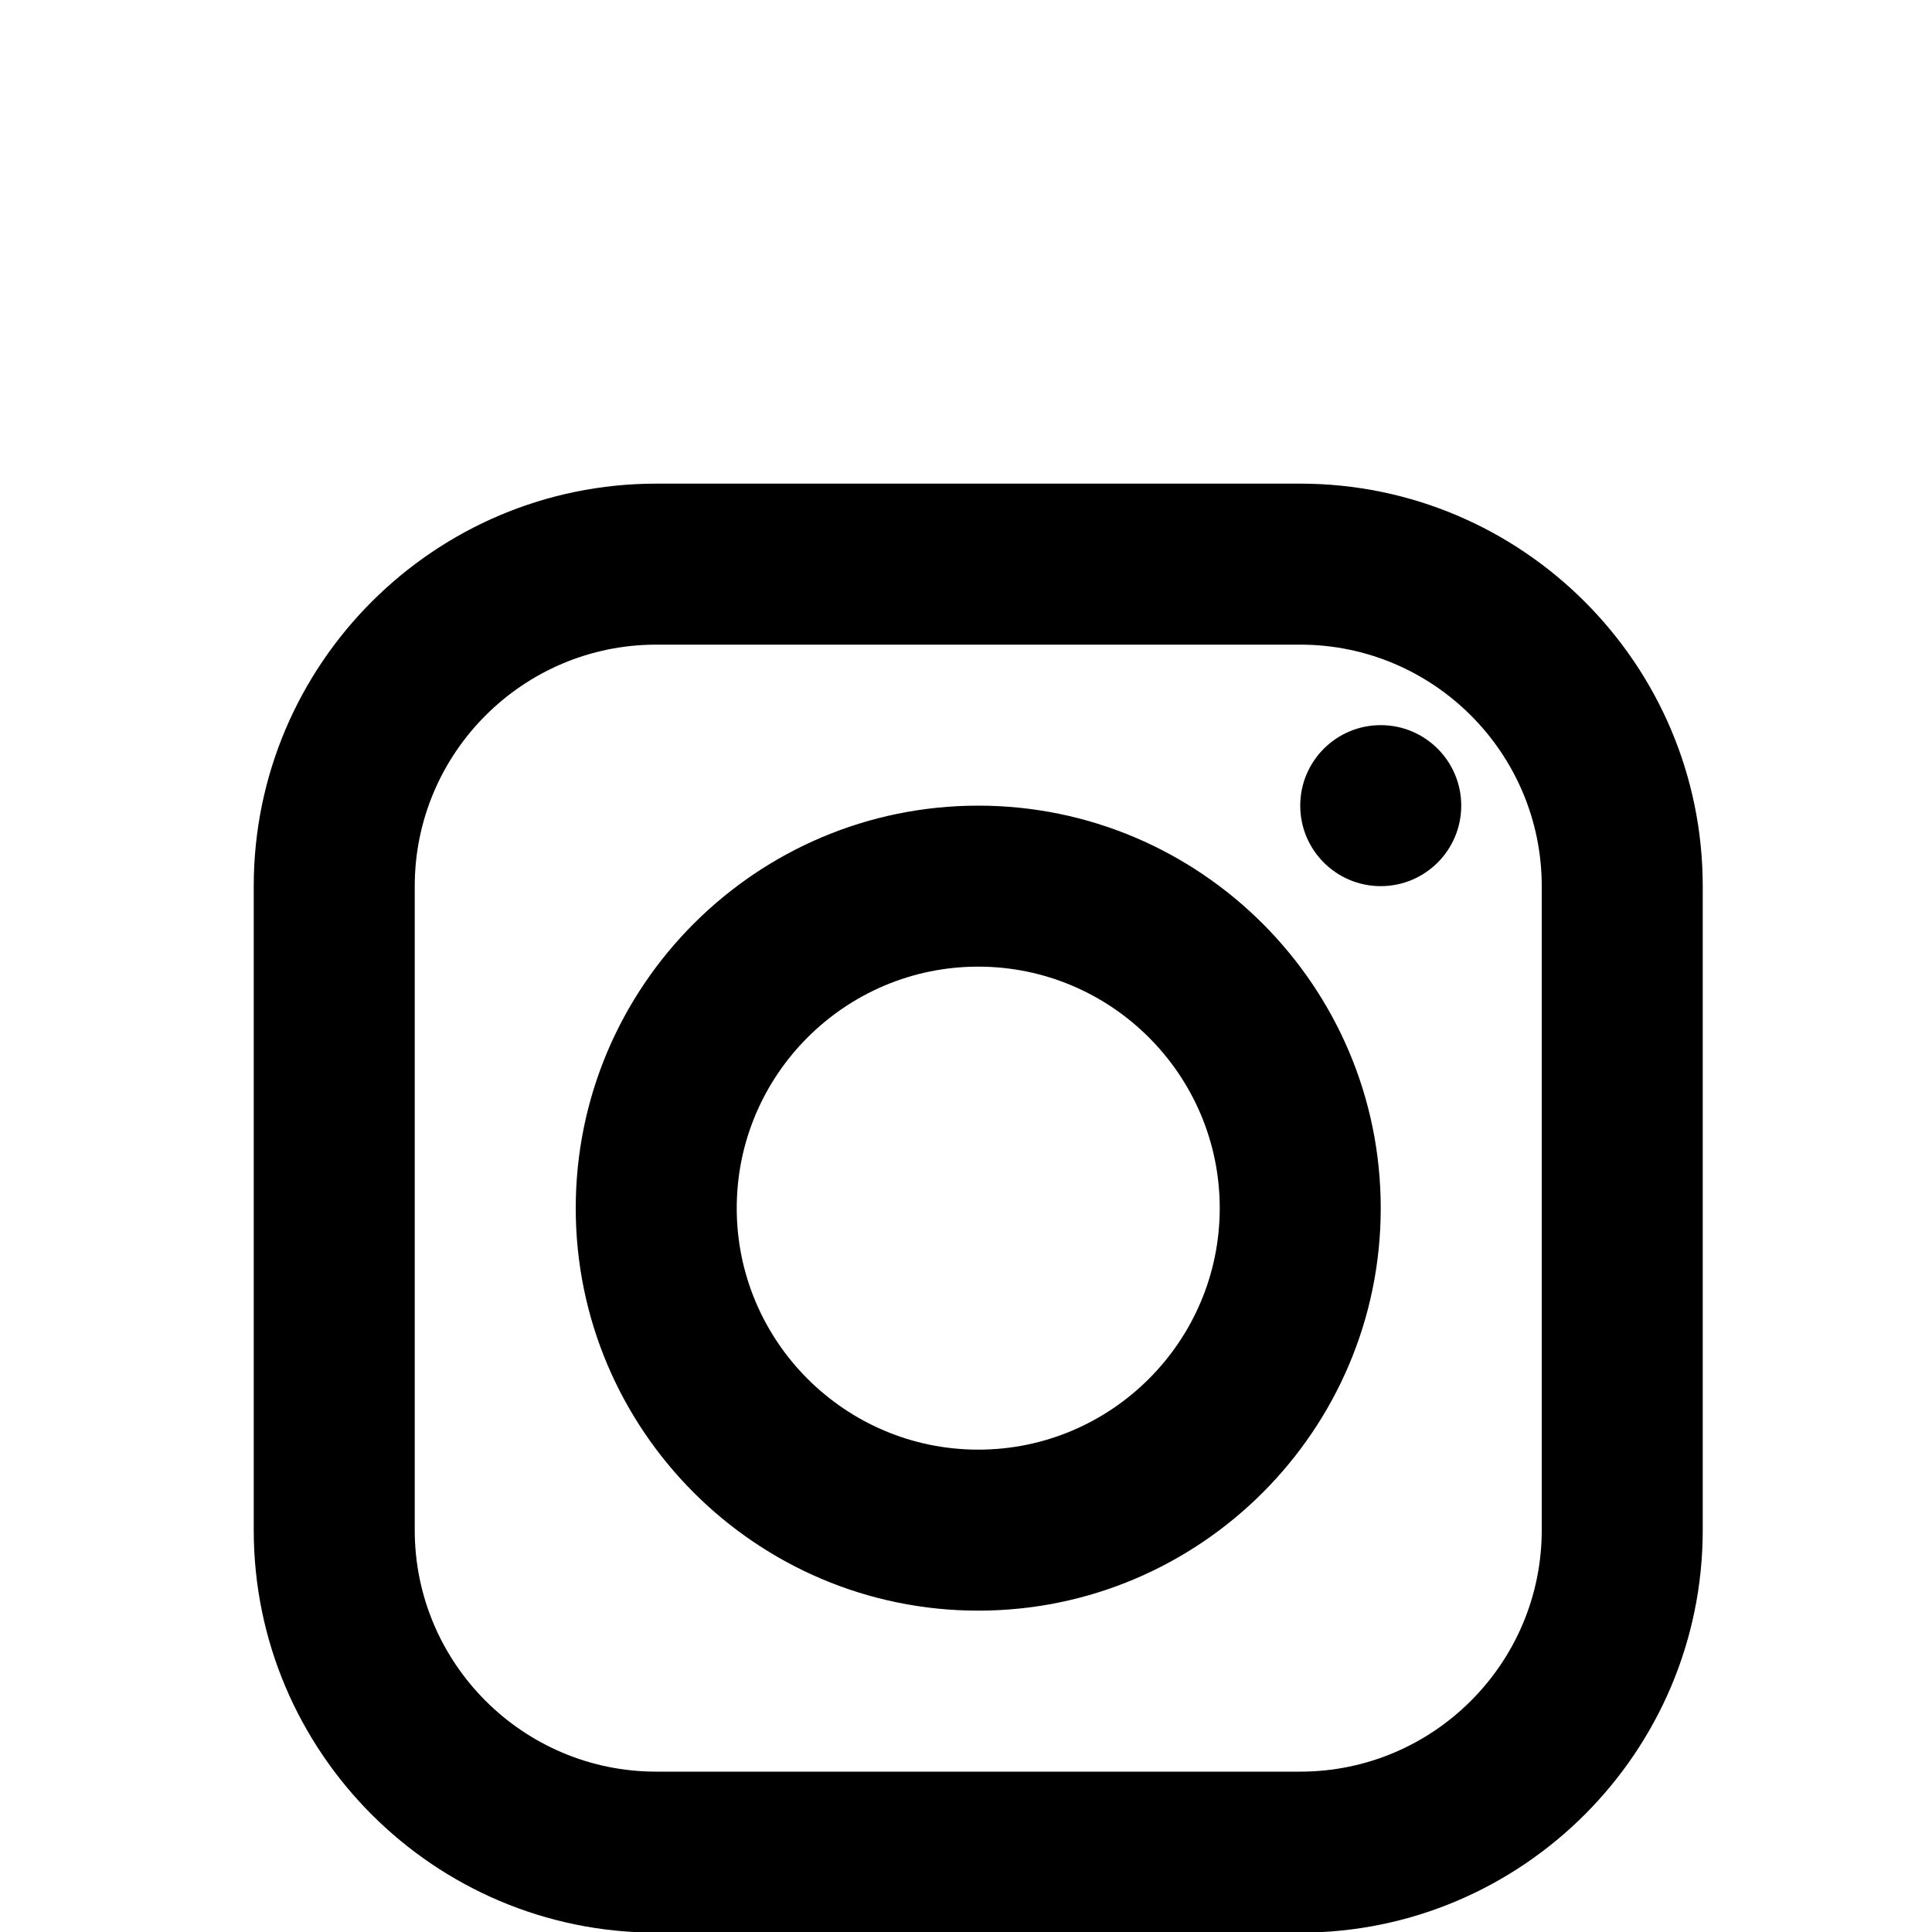
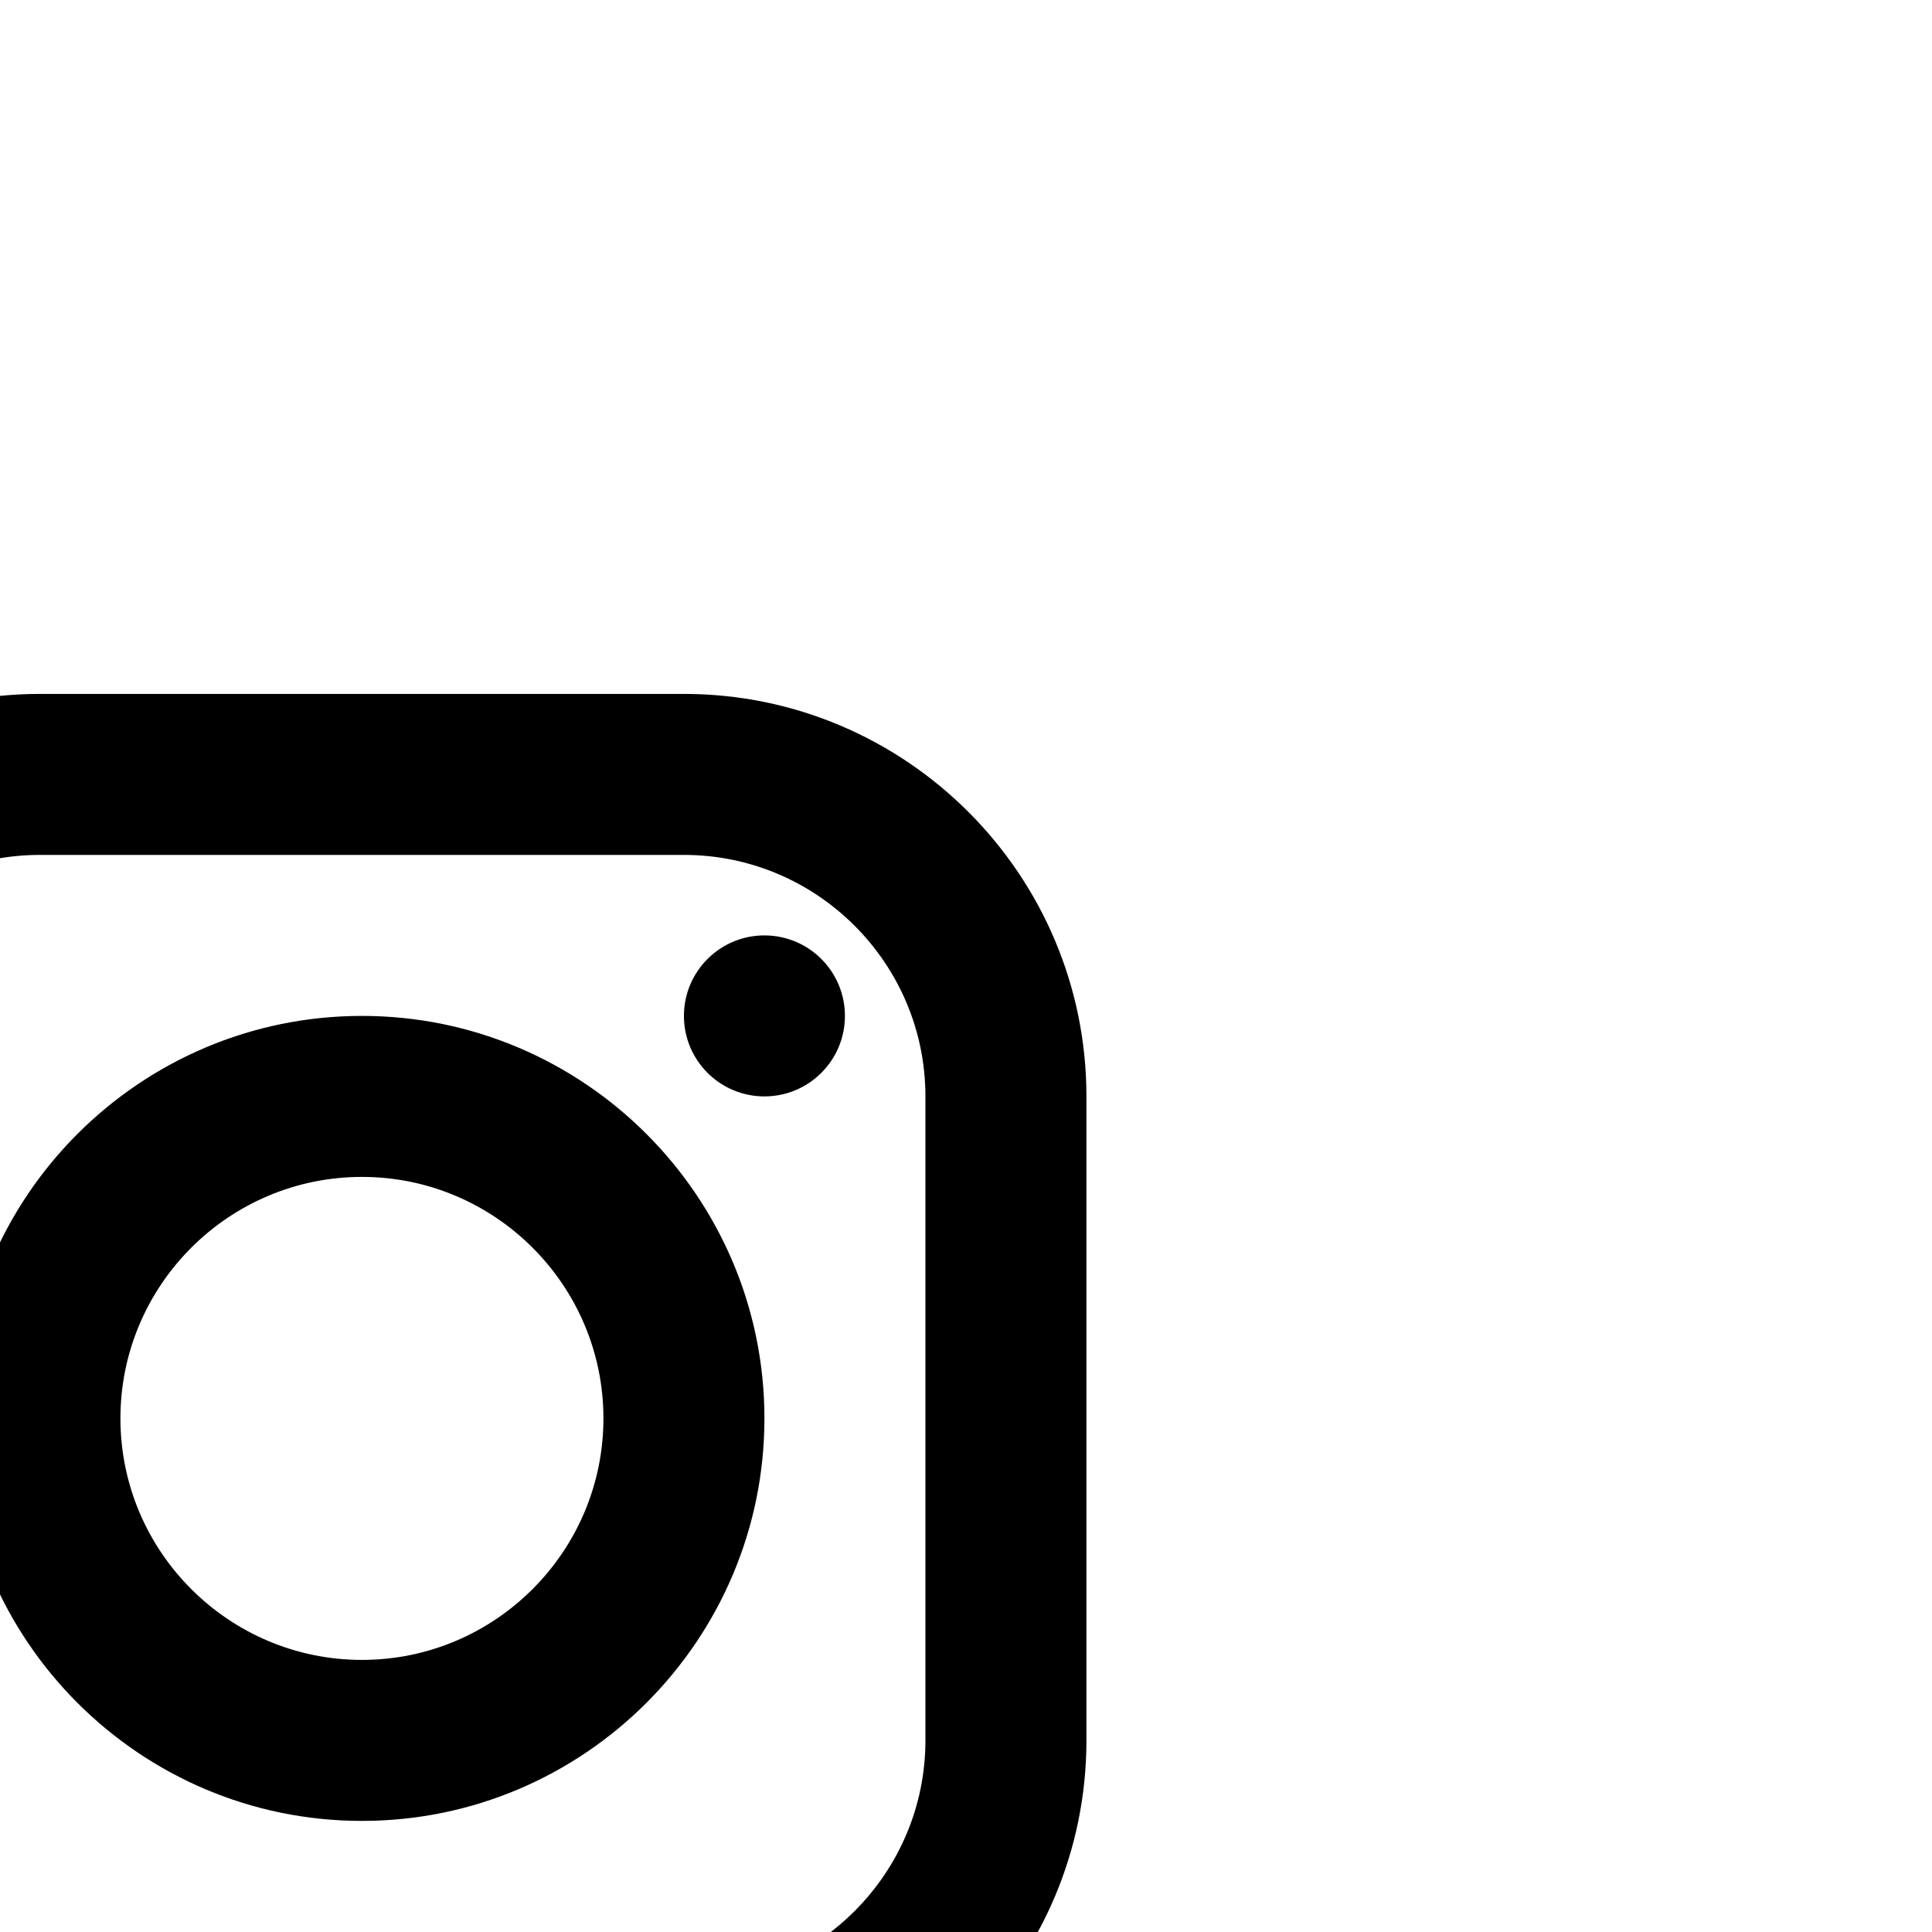
<svg xmlns="http://www.w3.org/2000/svg" fill="#000000" viewBox="0 0 24 24" width="48px" height="48px" version="1.1" id="svg89">
  <defs id="defs93" />
-   <path d="m 8.152,6.008 c -2.757,0 -5,2.243 -5,5 v 8 c 0,2.757 2.243,5 5,5 h 8 c 2.757,0 5,-2.243 5,-5 v -8 c 0,-2.757 -2.243,-5 -5,-5 z m 0,2 h 8 c 1.654,0 3,1.346 3,3 v 8 c 0,1.654 -1.346,3 -3,3 H 8.152 c -1.654,0 -3,-1.346 -3,-3 v -8 c 0,-1.654 1.346,-3 3,-3 z m 9,1 a 1,1 0 0 0 -1,1 1,1 0 0 0 1,1 1,1 0 0 0 1,-1 1,1 0 0 0 -1,-1 z m -5,1 c -2.757,0 -5,2.243 -5,5 0,2.757 2.243,5 5,5 2.757,0 5,-2.243 5,-5 0,-2.757 -2.243,-5 -5,-5 z m 0,2 c 1.654,0 3,1.346 3,3 0,1.654 -1.346,3 -3,3 -1.654,0 -3,-1.346 -3,-3 0,-1.654 1.346,-3 3,-3 z" id="path87" />
+   <path d="m 0.496,8.62 c -2.757,0 -5,2.243 -5,5 v 8 c 0,2.757 2.243,5 5,5 h 8 c 2.757,0 5,-2.243 5,-5 v -8 c 0,-2.757 -2.243,-5 -5,-5 z m 0,2 h 8 c 1.654,0 3,1.346 3,3 v 8 c 0,1.654 -1.346,3 -3,3 H 0.496 c -1.654,0 -3,-1.346 -3,-3 v -8 c 0,-1.654 1.346,-3 3,-3 z m 9,1 a 1,1 0 0 0 -1,1 1,1 0 0 0 1,1 1,1 0 0 0 1,-1 1,1 0 0 0 -1,-1 z m -5,1 c -2.757,0 -5,2.243 -5,5 0,2.757 2.243,5 5,5 2.757,0 5,-2.243 5,-5 0,-2.757 -2.243,-5 -5,-5 z m 0,2 c 1.654,0 3,1.346 3,3 0,1.654 -1.346,3 -3,3 -1.654,0 -3,-1.346 -3,-3 0,-1.654 1.346,-3 3,-3 z" id="path87" />
</svg>
